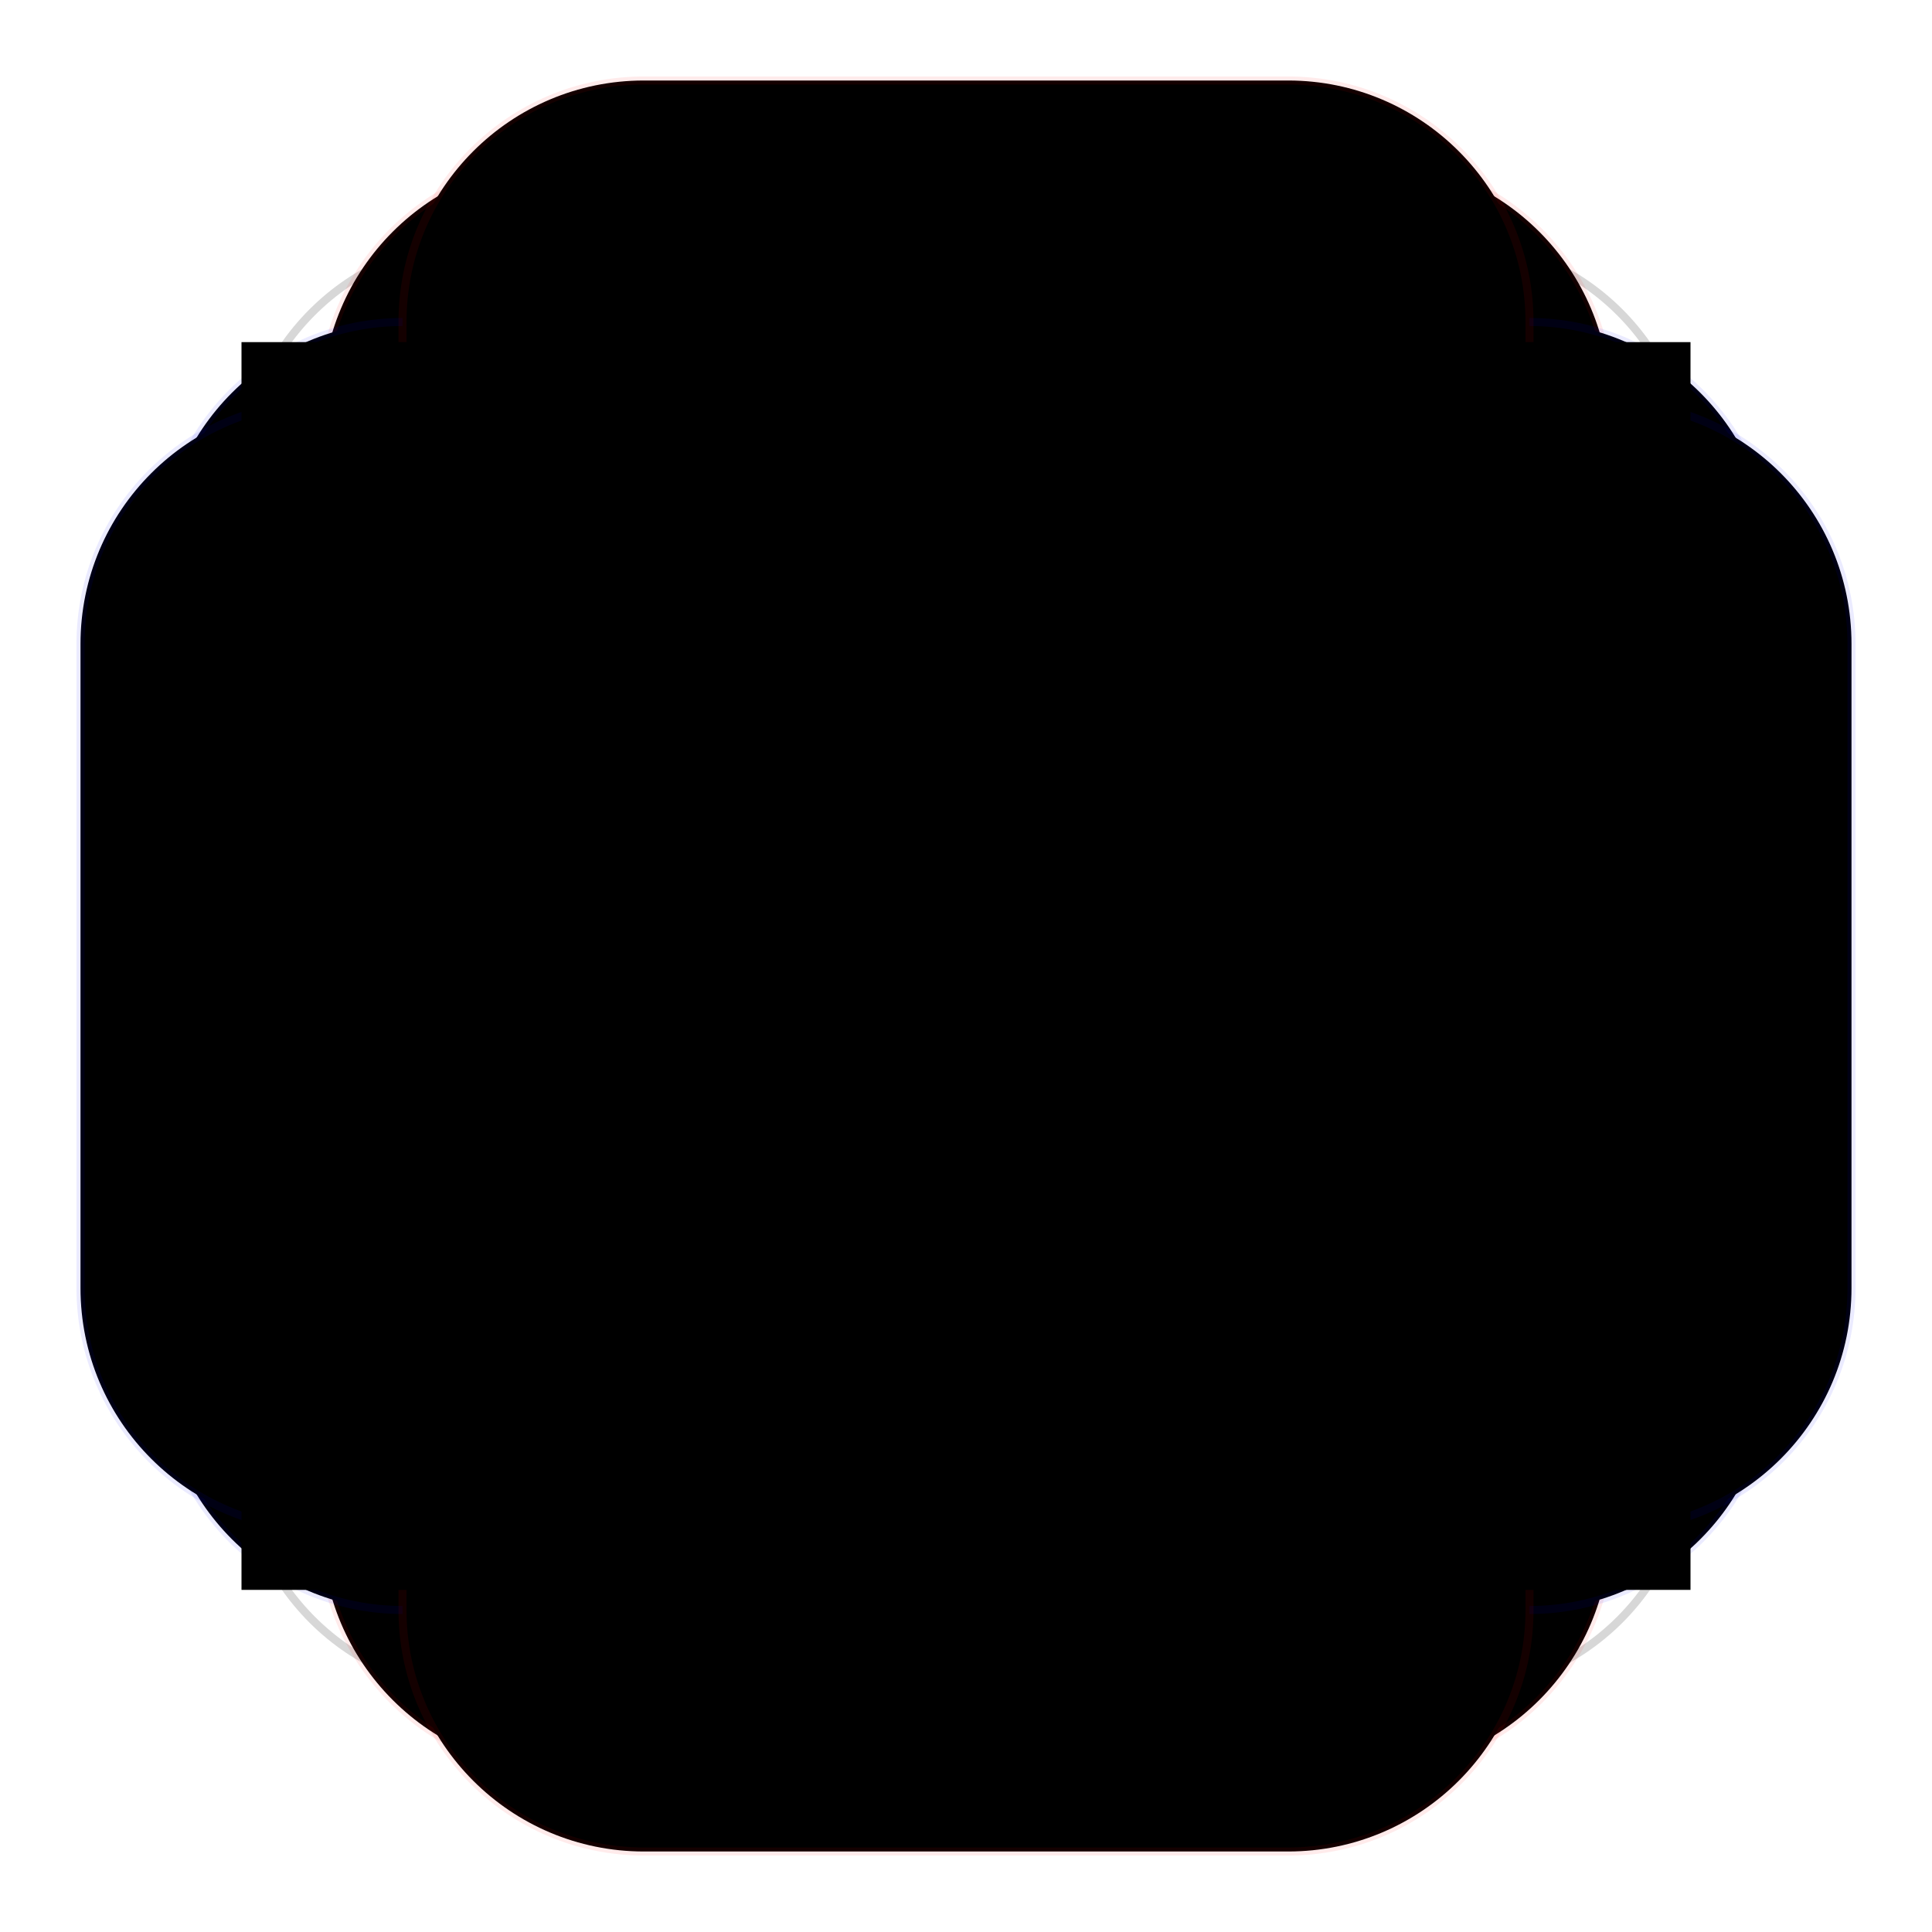
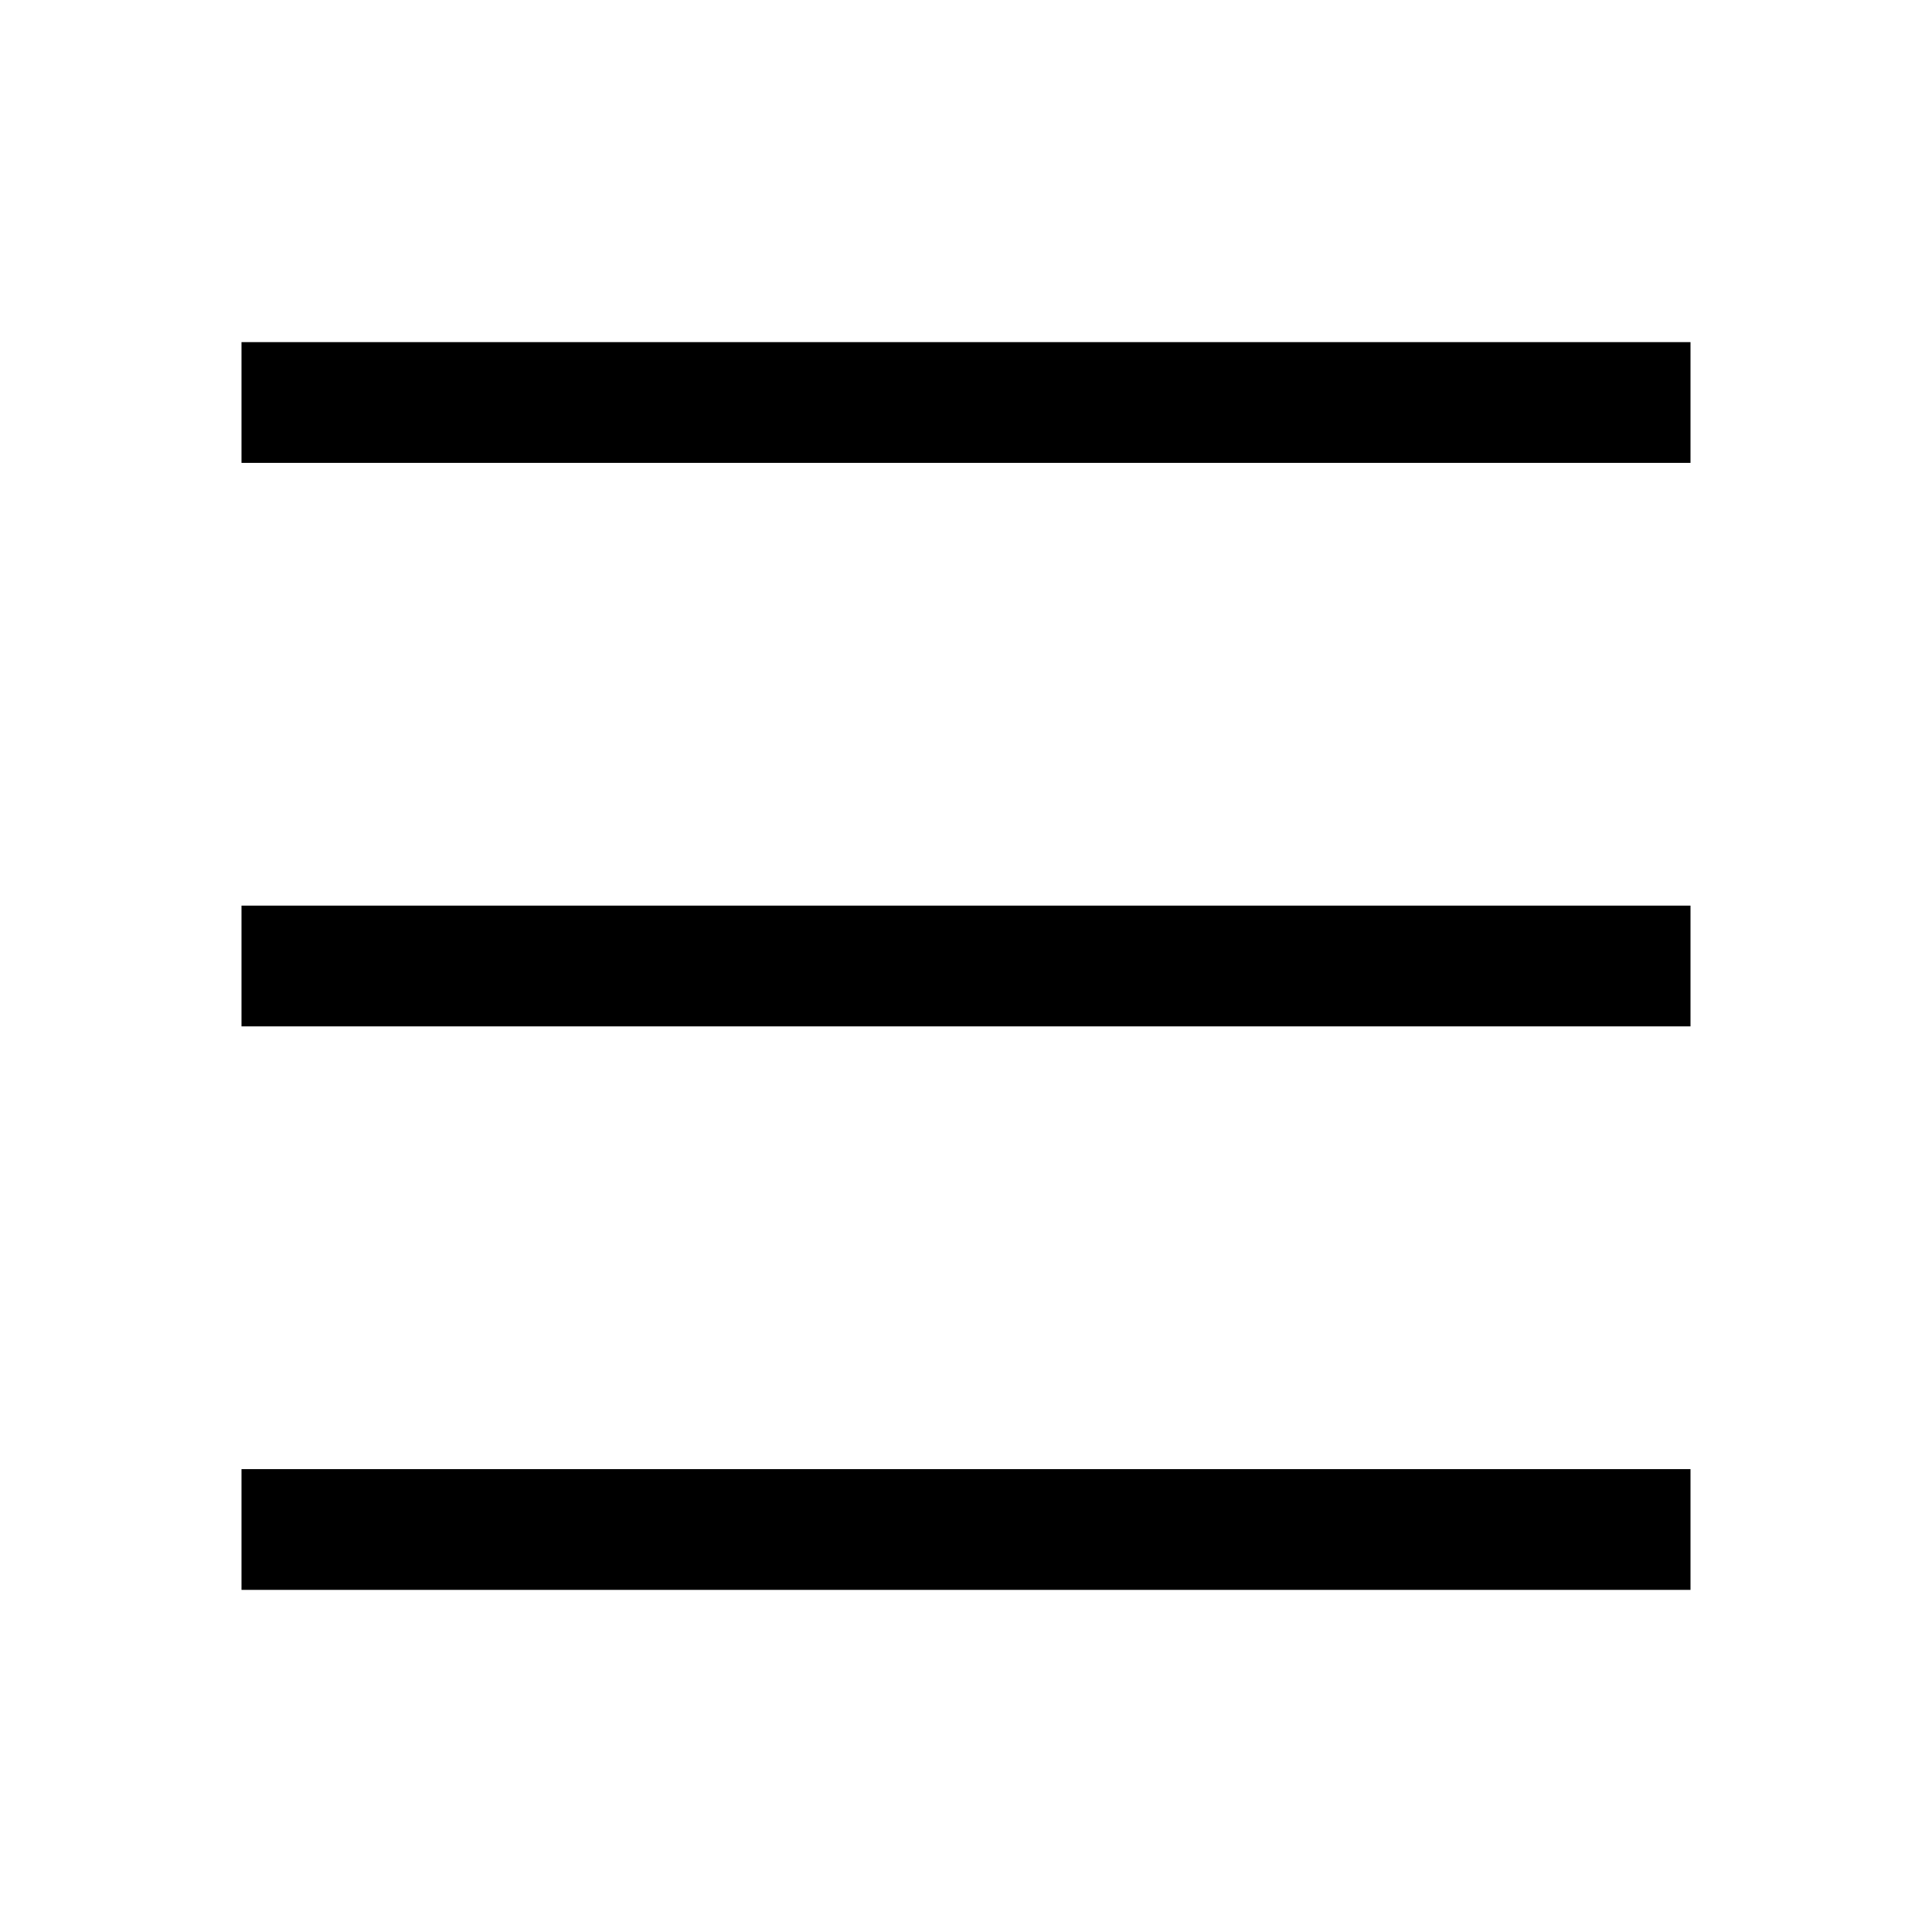
<svg xmlns="http://www.w3.org/2000/svg" width="24" height="24" viewBox="0 0 24 24">
-   <g clip-path="url(#clip0_36_102)">
-     <g clip-path="url(#clip1_36_102)">
-       <g clip-path="url(#clip2_36_102)">
-         <path fill-rule="evenodd" clip-rule="evenodd" d="M16.377 2.95C15.054 2.309 13.57 1.95 12.001 1.95C10.433 1.95 8.949 2.309 7.626 2.95H6C4.316 2.95 2.95 4.316 2.95 6V7.629C2.311 8.95 1.953 10.433 1.953 11.999C1.953 13.565 2.311 15.047 2.95 16.368V18C2.95 19.684 4.316 21.05 6 21.05H7.632C8.953 21.689 10.435 22.047 12.001 22.047C13.567 22.047 15.05 21.689 16.371 21.05H18C19.684 21.05 21.05 19.684 21.05 18V16.374C21.691 15.051 22.05 13.567 22.05 11.999C22.05 10.43 21.691 8.946 21.05 7.623V6C21.05 4.316 19.684 2.95 18 2.95H16.377ZM16.577 3.05H18C19.629 3.05 20.95 4.371 20.95 6V7.423C19.988 5.546 18.454 4.012 16.577 3.05ZM20.95 7.646C19.976 5.648 18.352 4.024 16.354 3.05H7.649C5.649 4.025 4.024 5.651 3.05 7.652V16.345C4.024 18.348 5.652 19.976 7.655 20.95H16.348C18.349 19.976 19.975 18.352 20.95 16.351V7.646ZM21.05 7.858C21.628 9.119 21.95 10.521 21.95 11.999C21.95 13.476 21.628 14.879 21.05 16.139V7.858ZM20.95 16.575V18C20.95 19.629 19.629 20.95 18 20.95H16.572C18.451 19.989 19.988 18.453 20.95 16.575ZM16.136 21.05C14.877 21.626 13.477 21.947 12.001 21.947C10.526 21.947 9.126 21.626 7.867 21.05H16.136ZM7.431 20.95H6C4.371 20.95 3.05 19.629 3.05 18V16.569C4.012 18.45 5.55 19.988 7.431 20.95ZM2.95 16.133C2.374 14.874 2.053 13.474 2.053 11.999C2.053 10.523 2.374 9.123 2.95 7.864V16.133ZM3.05 7.428V6C3.05 4.371 4.371 3.05 6 3.05H7.425C5.547 4.013 4.011 5.549 3.05 7.428ZM7.861 2.95H16.142C14.881 2.372 13.479 2.05 12.001 2.05C10.524 2.05 9.121 2.372 7.861 2.95ZM17.05 12C17.05 9.211 14.789 6.95 12 6.95C9.211 6.95 6.95 9.211 6.95 12C6.95 14.789 9.211 17.05 12 17.05C14.789 17.05 17.05 14.789 17.05 12ZM12 7.05C14.734 7.05 16.95 9.266 16.95 12C16.95 14.734 14.734 16.95 12 16.95C9.266 16.95 7.05 14.734 7.05 12C7.05 9.266 9.266 7.05 12 7.05Z" fill-opacity="0.16" />
-         <rect width="16" height="19.997" rx="3" transform="matrix(-1 0 0 1 20 2)" stroke="#FF0000" stroke-opacity="0.08" stroke-width="0.1" />
-         <rect width="19.997" height="16" rx="3" transform="matrix(-1 0 0 1 22 4)" stroke="#0500FF" stroke-opacity="0.08" stroke-width="0.1" />
-         <rect width="14" height="22" rx="3" transform="matrix(-1 0 0 1 19 1)" stroke="#FF0000" stroke-opacity="0.08" stroke-width="0.1" />
-         <rect width="22" height="14" rx="3" transform="matrix(-1 0 0 1 23 5)" stroke="#0500FF" stroke-opacity="0.08" stroke-width="0.1" />
-       </g>
-     </g>
-     <path fill-rule="evenodd" clip-rule="evenodd" d="M21 5.75H3V4.25H21V5.75ZM21 12.75H3V11.25H21V12.75ZM3 19.75H21V18.25H3V19.75Z" />
-   </g>
-   <defs>
-     <clipPath id="clip0_36_102">
-       <rect width="24" height="24" />
-     </clipPath>
-     <clipPath id="clip1_36_102">
-       <rect width="24" height="24" />
-     </clipPath>
-     <clipPath id="clip2_36_102">
-       <rect width="24" height="24" transform="matrix(-1 0 0 1 24 0)" />
-     </clipPath>
-   </defs>
+   <path fill-rule="evenodd" clip-rule="evenodd" d="M21 5.75H3V4.25H21V5.75ZM21 12.75H3V11.25H21V12.75ZM3 19.75H21V18.25H3V19.75Z" />
</svg>
